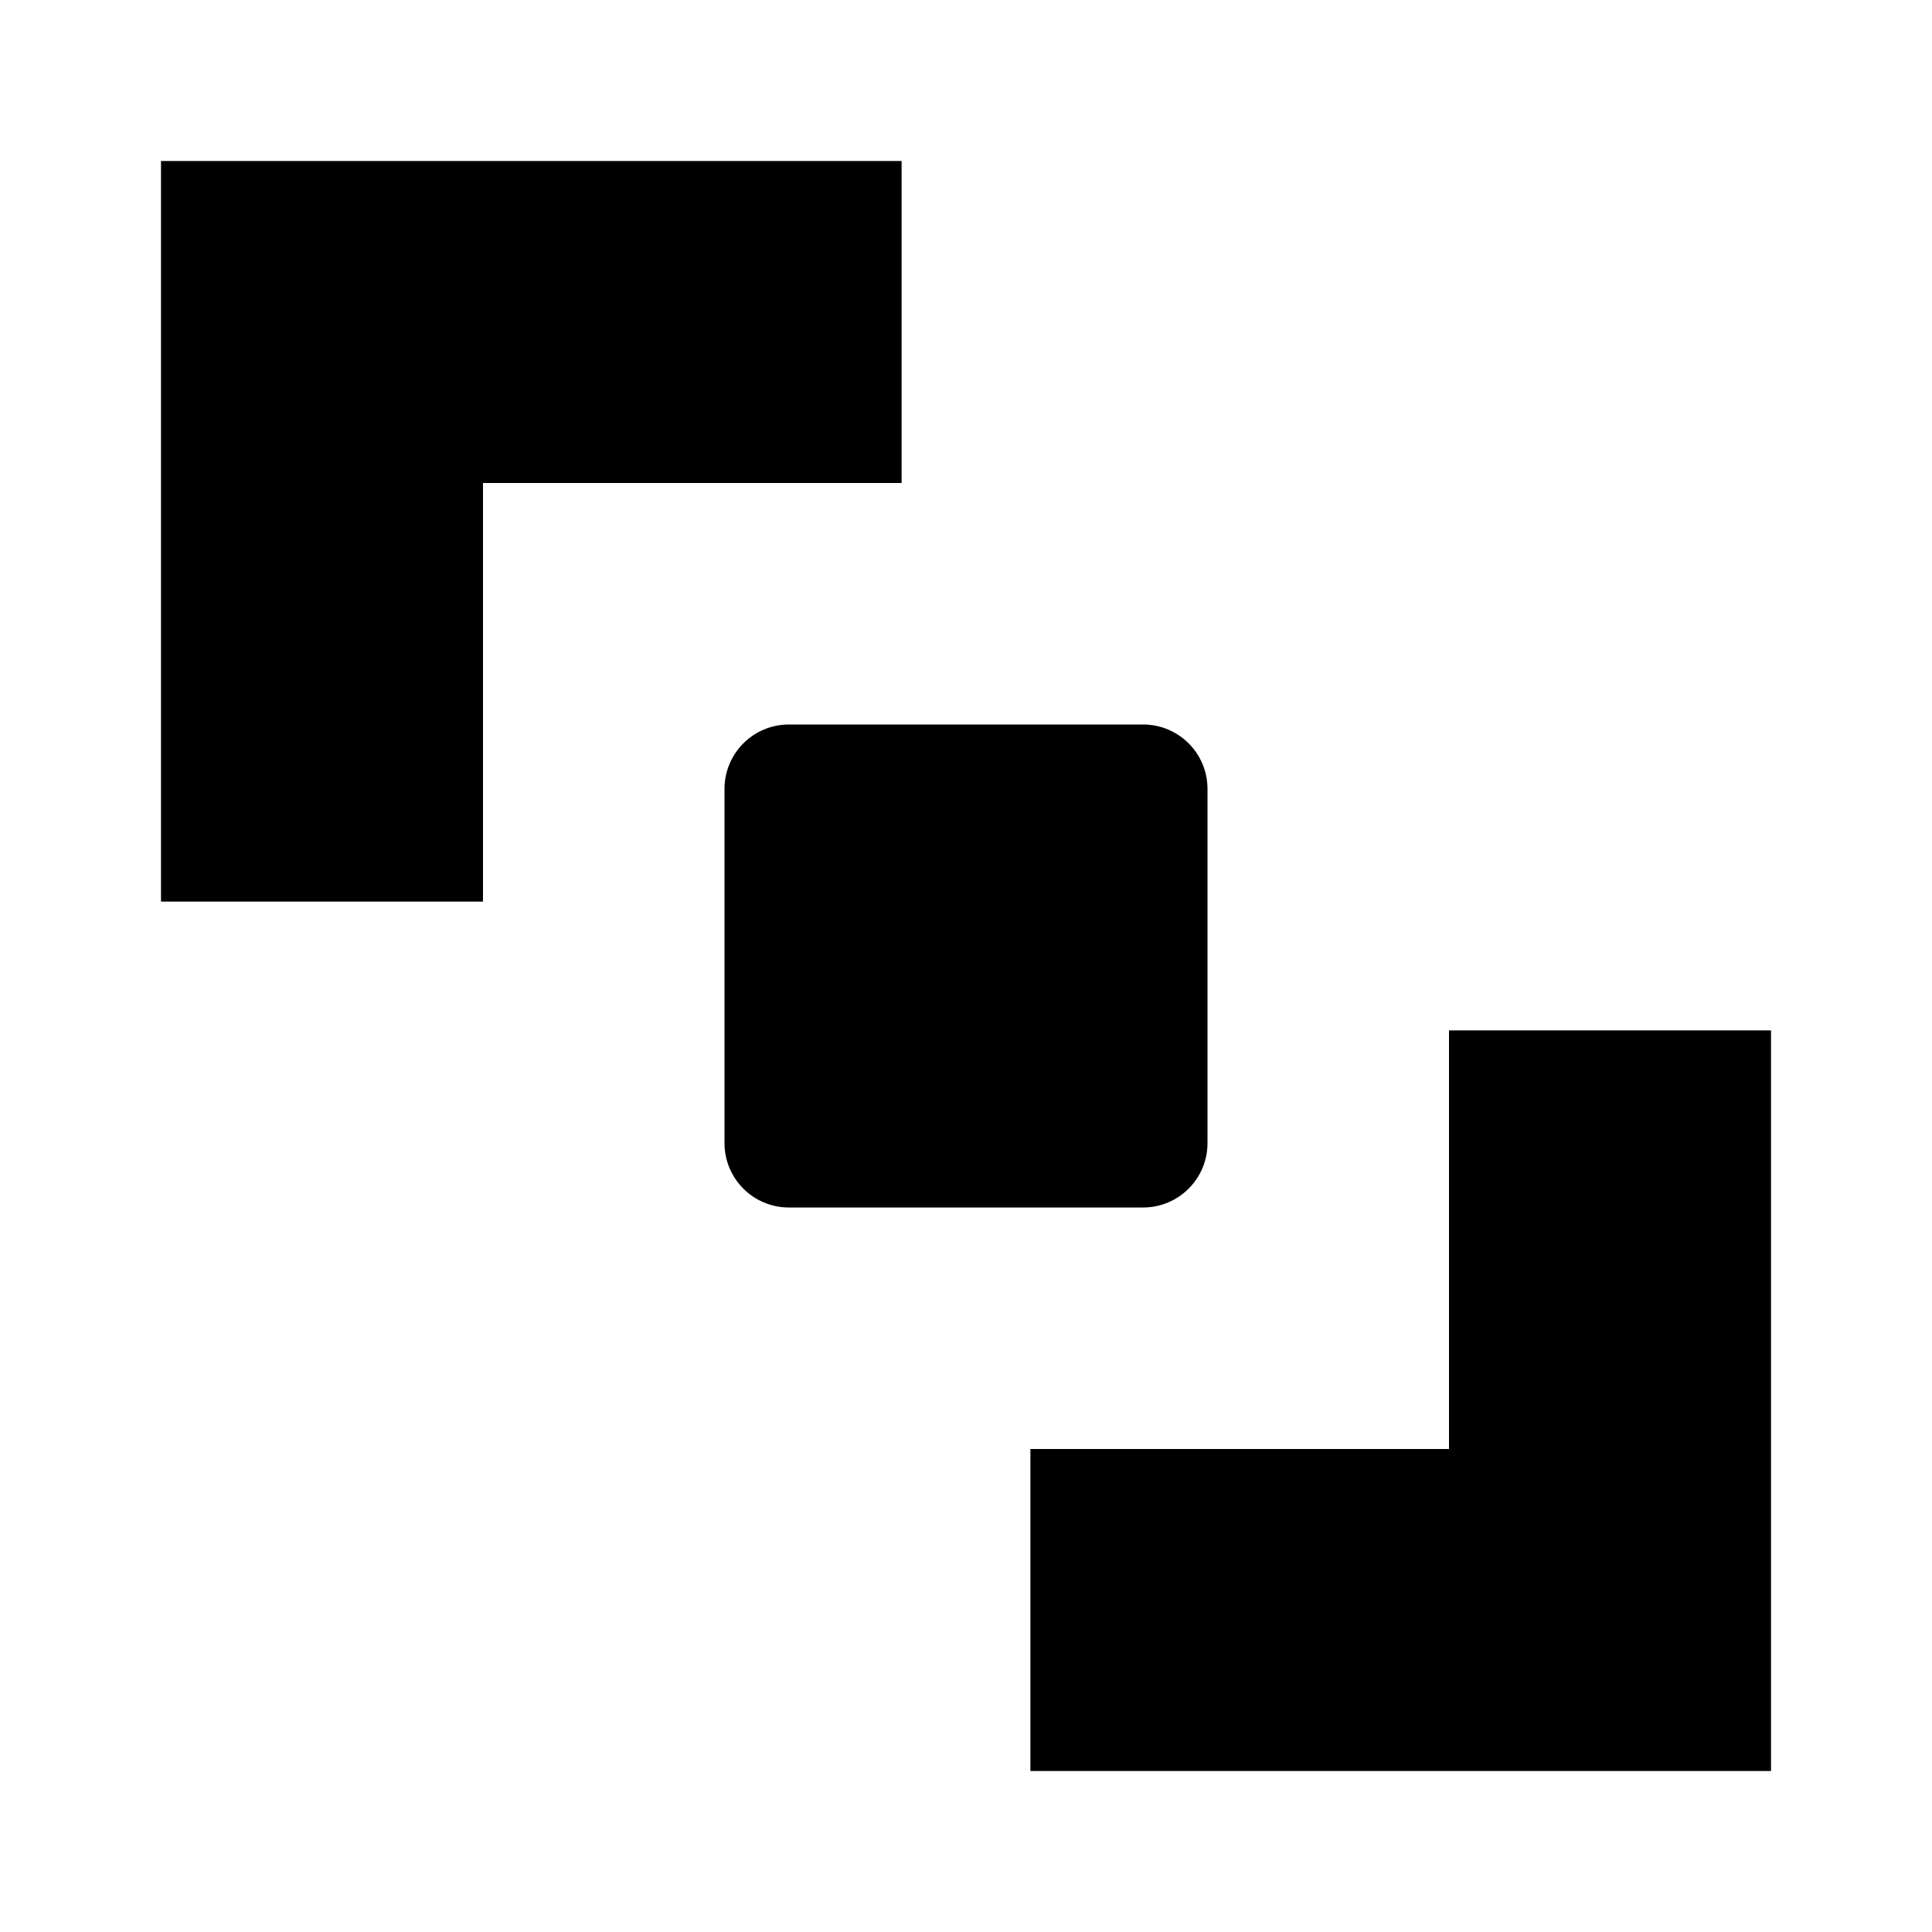
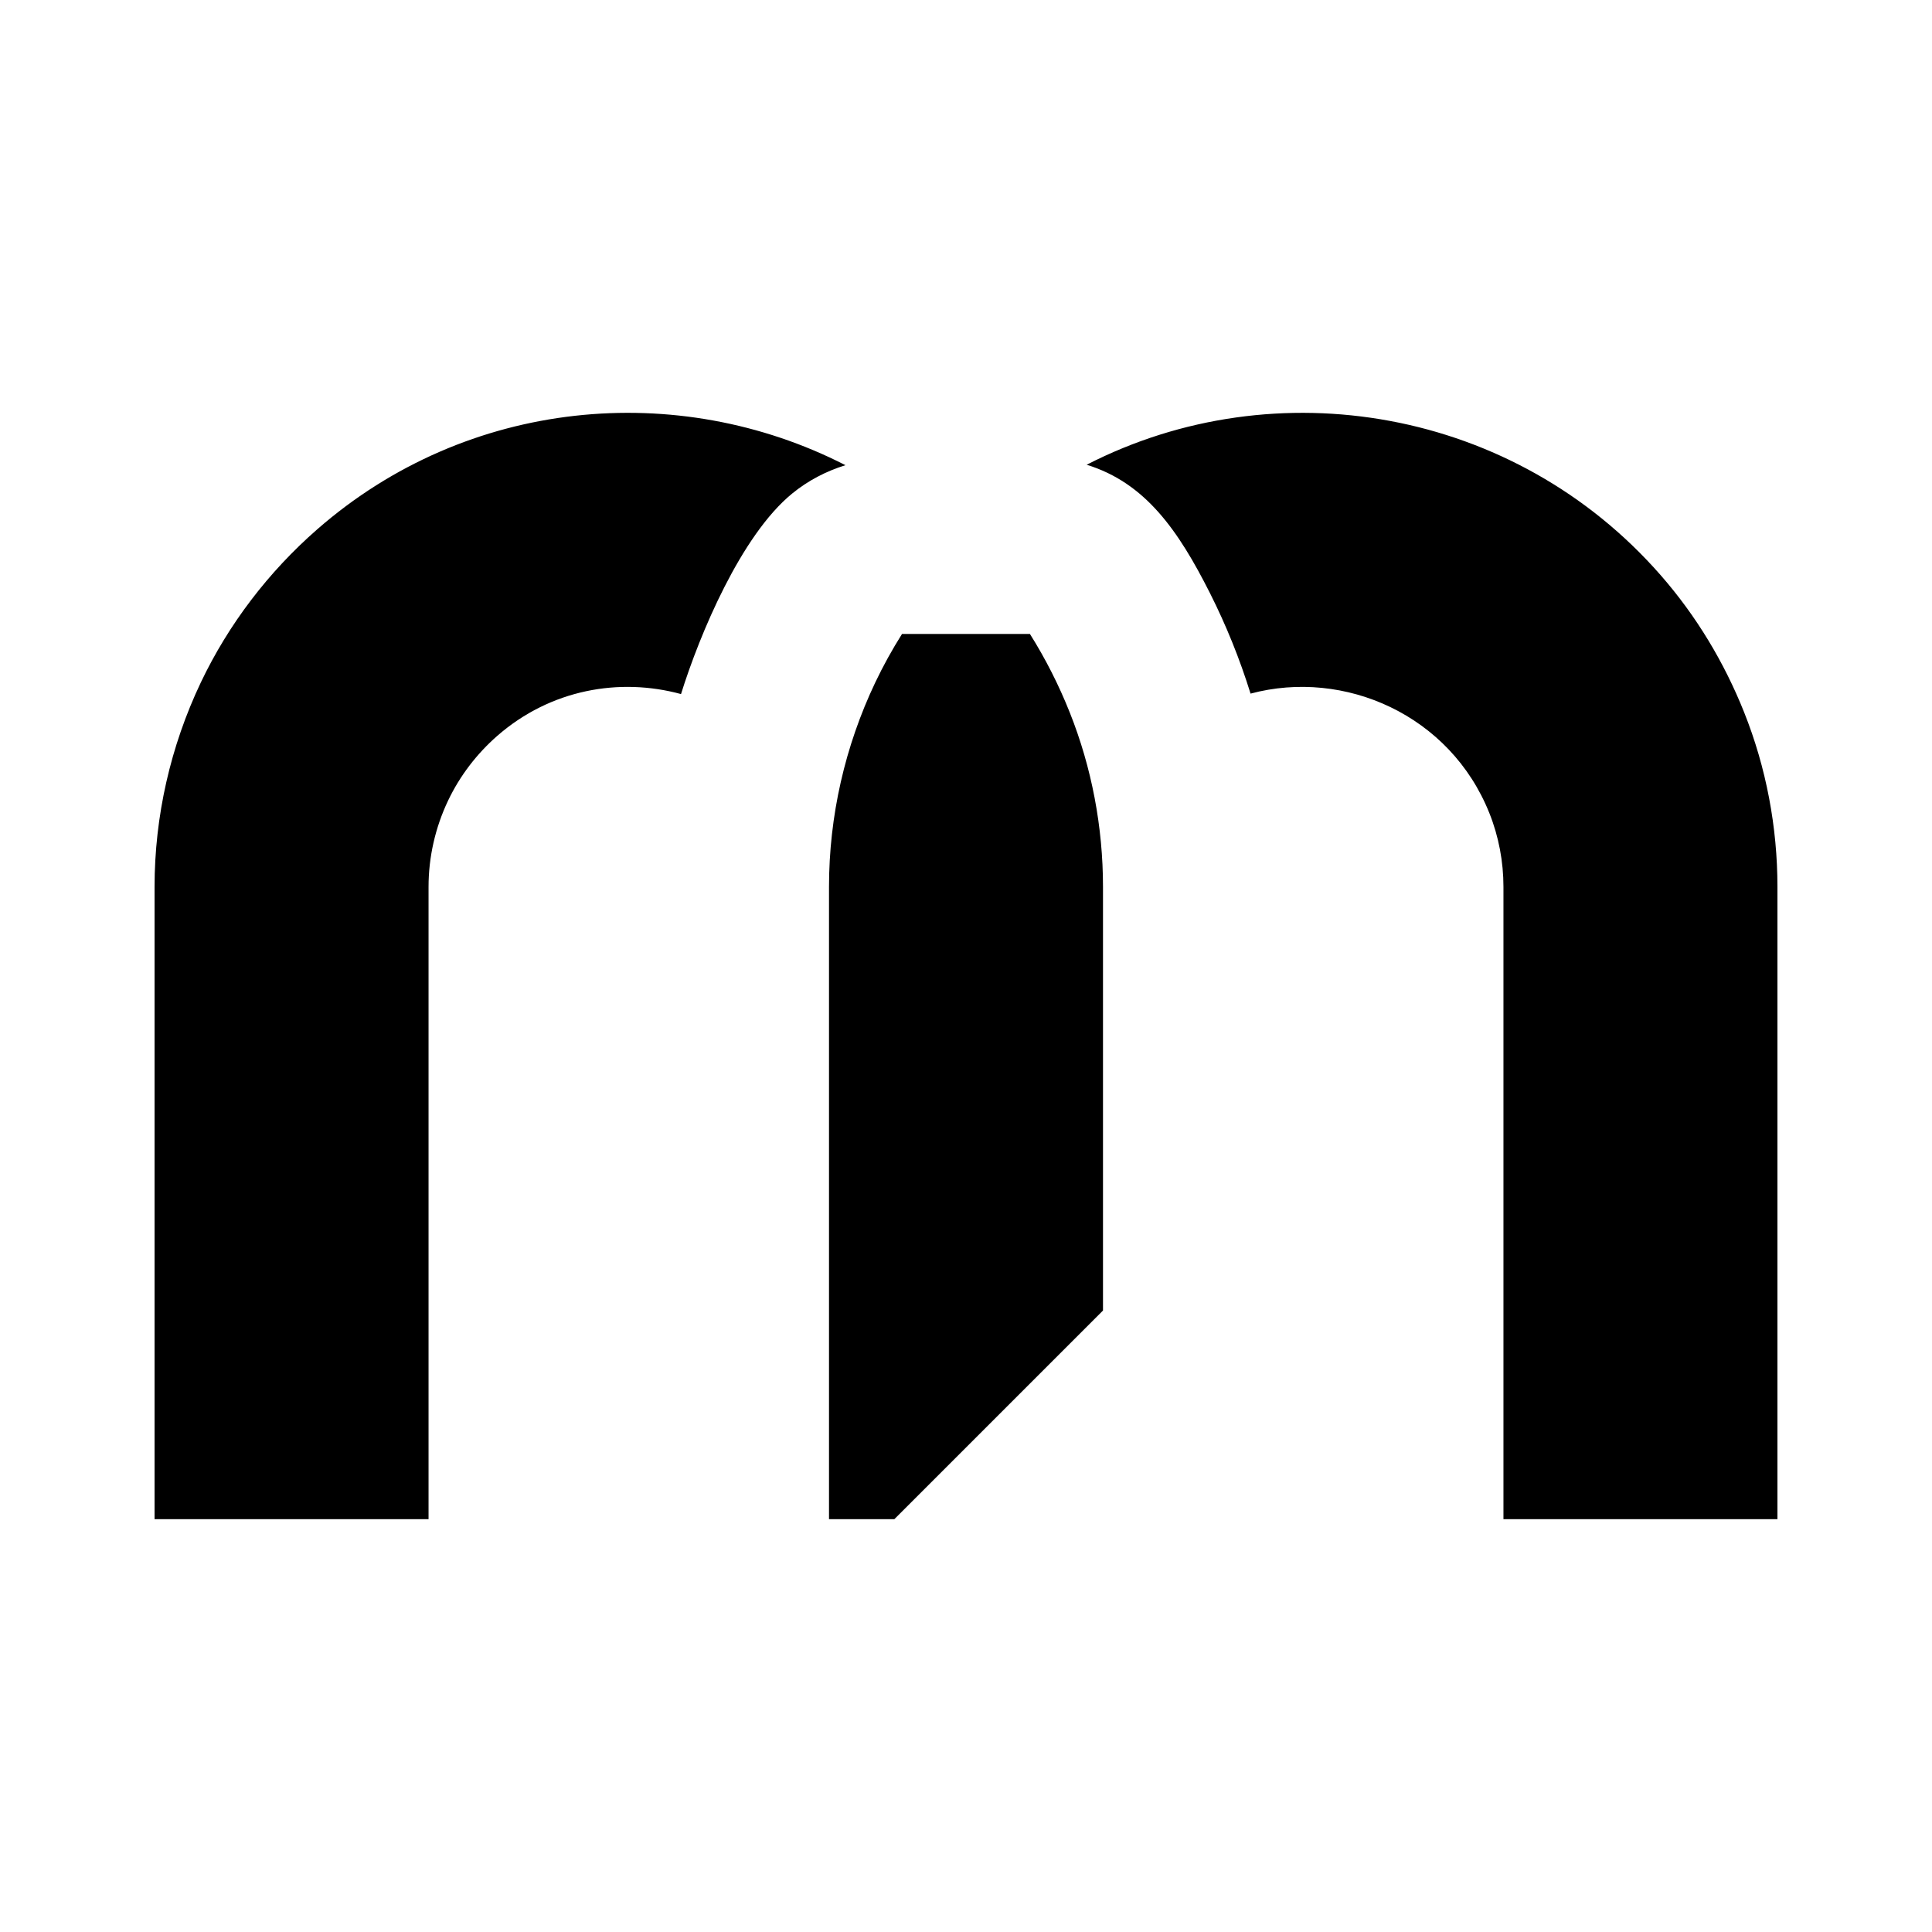
- <svg xmlns="http://www.w3.org/2000/svg" data-markilo-role="symbol" viewBox="0 0 120 120">
-   <path d="M10 10h46v20H30v26H10zm100 100H64V90h26V64h20z" />
-   <rect width="30" height="30" x="45" y="45" rx="4" />
+ <svg xmlns="http://www.w3.org/2000/svg" data-markilo-role="symbol" viewBox="0 0 1024 1024">
+   <path fill-rule="evenodd" d="M81.92 805.19V470.06c0-37.43 8.45-74.53 24.52-108.34 14.73-30.95 35.89-58.61 61.69-81.16 79.64-69.63 191.14-79.51 279.98-34-10.21 3.17-19.82 8.13-28.31 15.08-26.99 22.1-48.87 74.26-58.85 106.23-32.56-8.86-69.16-2.53-97.41 22.17-10.89 9.53-19.82 21.21-26.04 34.28-6.79 14.27-10.36 29.93-10.36 45.74v335.13zm559.33-490.94c-16.71-33.09-34.19-58.36-65.3-67.92 100.34-51.52 226.87-29.97 304.29 58.59 18.8 21.5 33.62 46.11 44.19 72.62 11.72 29.37 17.65 60.92 17.65 92.52v335.13H796.86V470.06c0-13.34-2.5-26.66-7.45-39.06-20.77-52.06-76.83-76.69-126.59-63.37a348.4 348.4 0 0 0-21.57-53.38" data-layer="arches" />
+   <path fill-rule="evenodd" d="M478.09 336.01h67.79c8.27 13.15 15.31 27.06 21.08 41.53 11.72 29.37 17.65 60.92 17.65 92.52V694.6L474.02 805.19h-34.63V470.06c0-37.43 8.44-74.53 24.52-108.34 4.21-8.85 8.96-17.43 14.18-25.71" data-layer="overlap" />
</svg>
